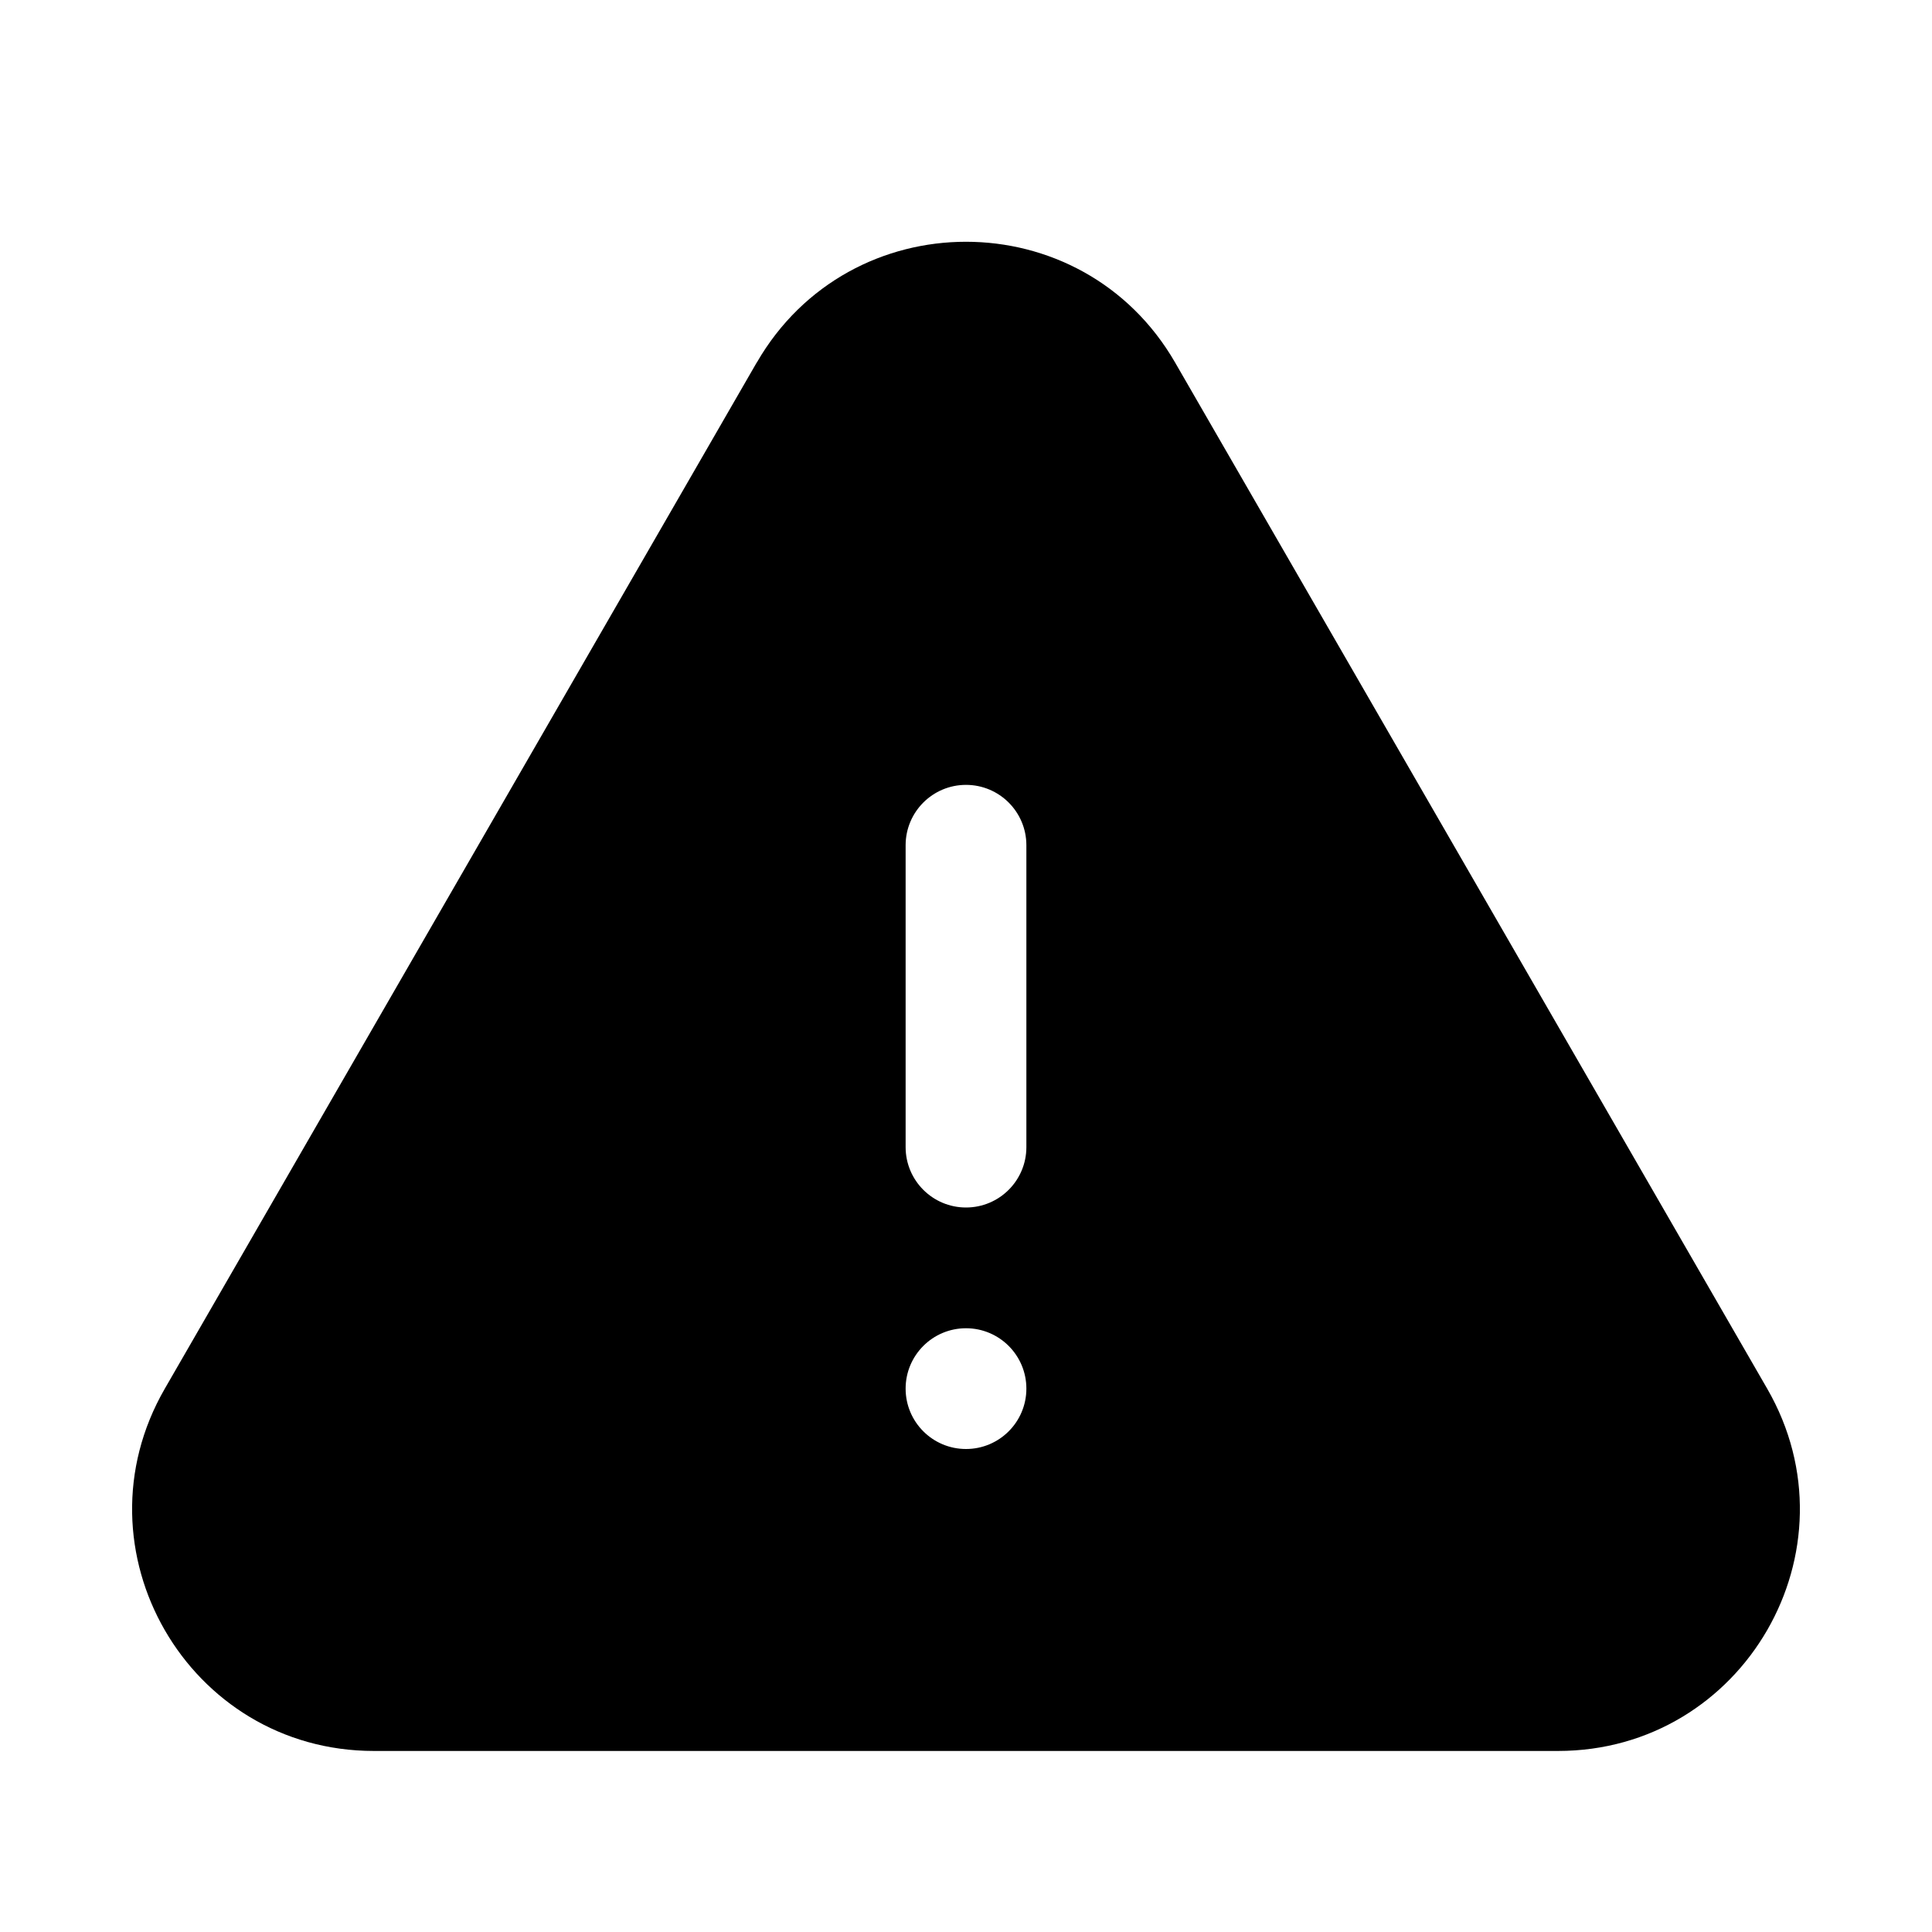
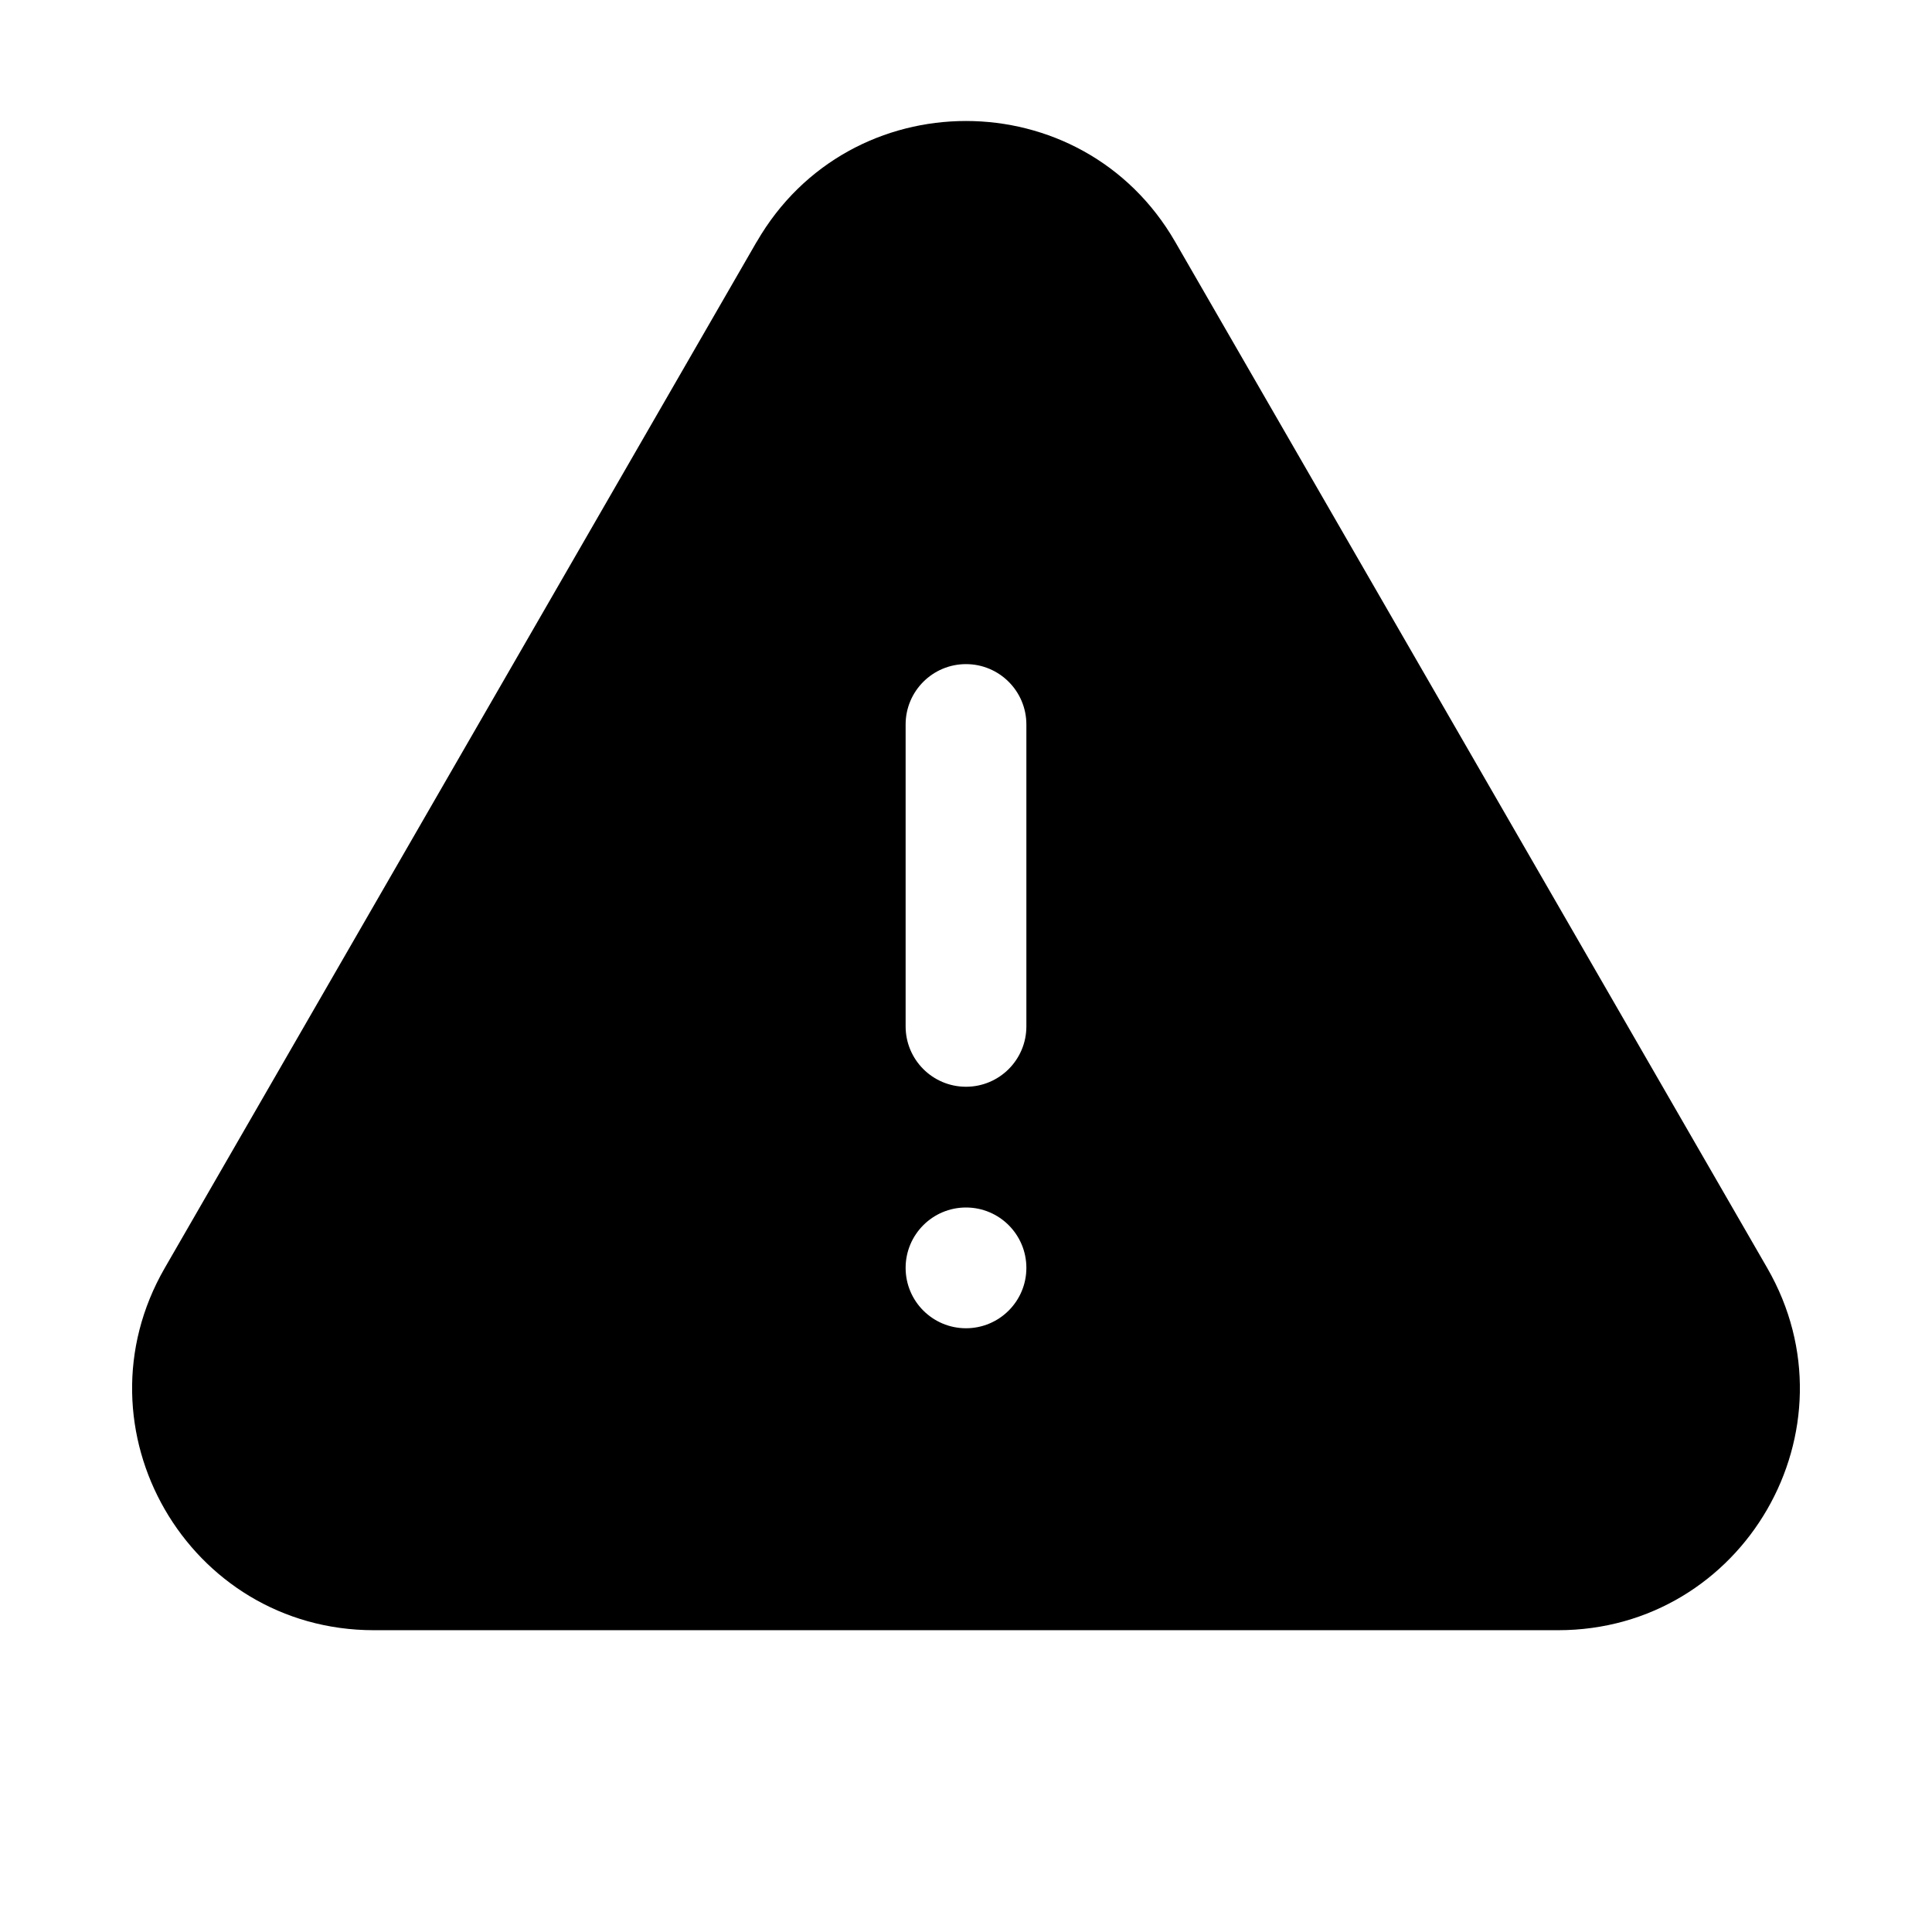
<svg xmlns="http://www.w3.org/2000/svg" viewBox="0 0 24 24" fill="currentColor" aria-hidden="true">
-   <path fill-rule="evenodd" d="M9.401 4.504c1.155-2.001 4.043-2.001 5.197 0l7.355 12.747c1.154 2-.29 4.5-2.599 4.5H4.645c-2.309 0-3.752-2.5-2.598-4.5L9.4 4.504zM12 9.75a.75.75 0 01.75.75v3.75a.75.75 0 01-1.5 0V10.5a.75.75 0 01.75-.75zM12 18a.75.75 0 100-1.5.75.75 0 000 1.5z" clip-rule="evenodd" />
+   <path fill-rule="evenodd" d="M9.401 3.003c1.155-2 4.043-2 5.197 0l7.355 12.748c1.154 2-.29 4.5-2.599 4.5H4.645c-2.309 0-3.752-2.5-2.598-4.5L9.4 3.003zM12 8.25a.75.75 0 01.75.75v3.75a.75.75 0 01-1.5 0V9a.75.75 0 01.75-.75zm0 8.25a.75.75 0 100-1.5.75.75 0 000 1.5z" clip-rule="evenodd" />
</svg>
